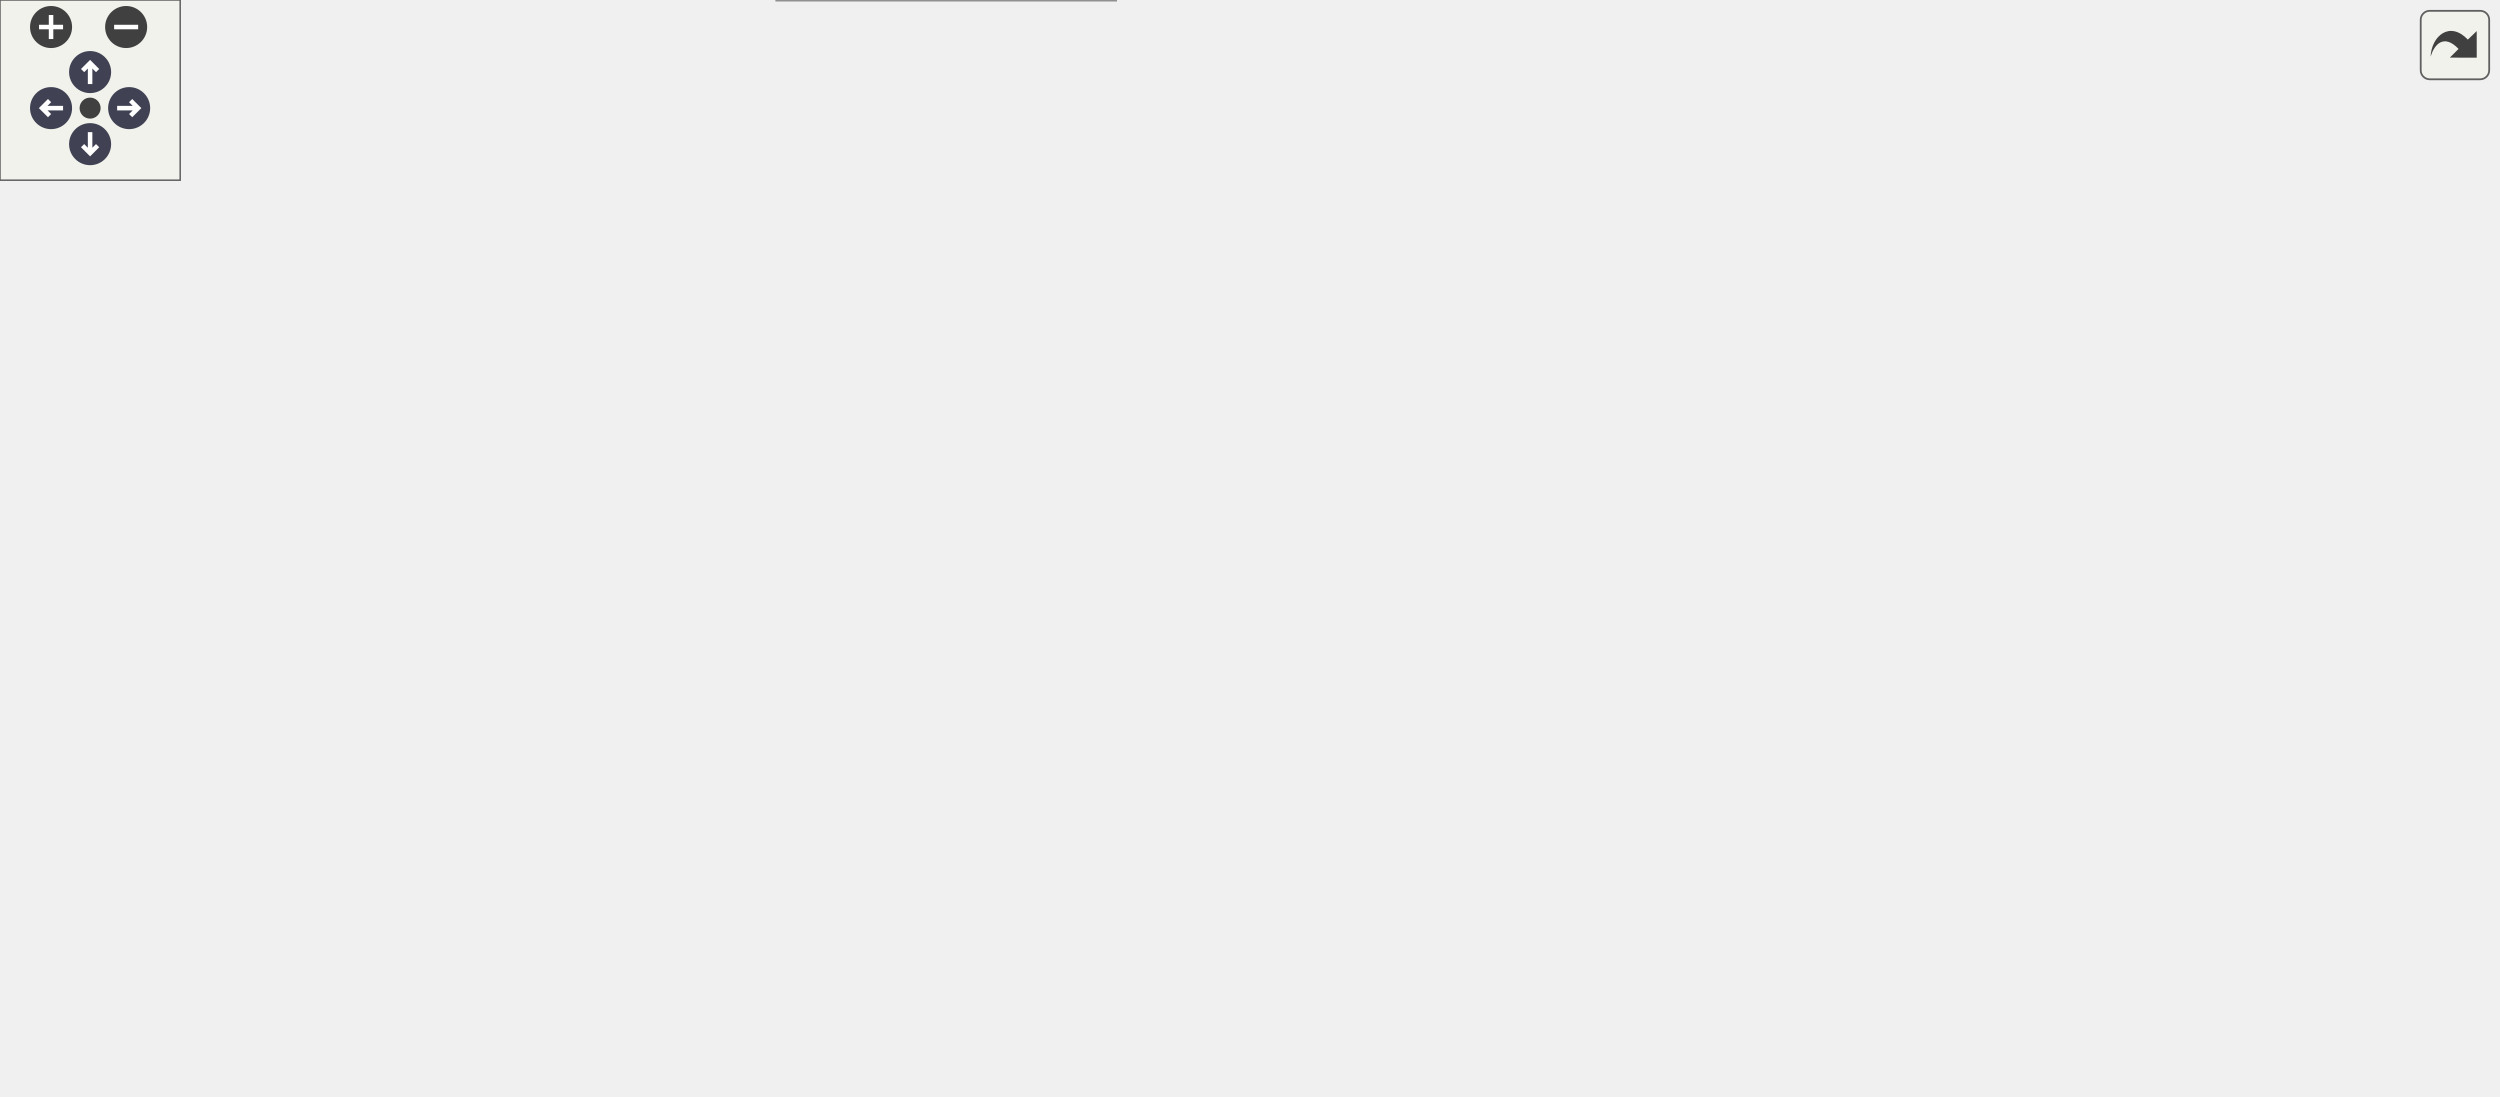
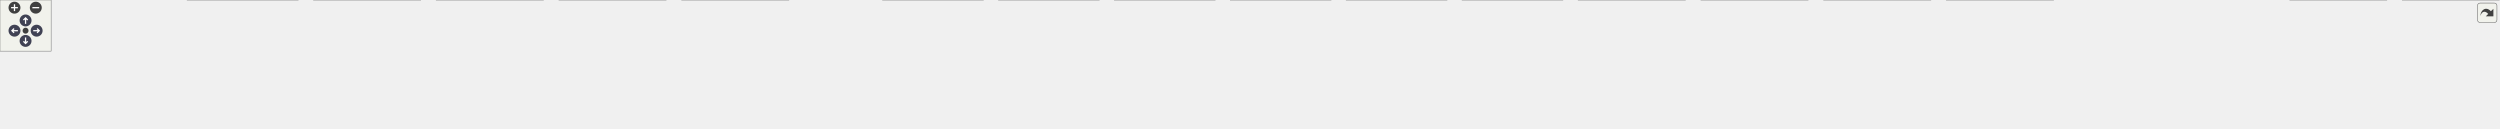
<svg xmlns="http://www.w3.org/2000/svg" xmlns:xlink="http://www.w3.org/1999/xlink" id="main" version="1.1" xml:space="preserve">
  <style type="text/css">
.node, .edge {opacity: 0.7;}
.node.selected, .edge.selected {opacity: 1;}
.edge:hover path { stroke: red; }
.edge:hover polygon { stroke: red; fill: red; }
</style>
  <defs>
    <circle id="rim" cx="0" cy="0" r="7" />
    <circle id="rim2" cx="0" cy="0" r="3.5" />
    <g id="zoomPlus">
      <use xlink:href="#rim" fill="#404040">
        <set attributeName="fill" to="#808080" begin="zoomplus.mouseover" end="zoomplus.mouseout" />
      </use>
      <path d="M-4,0h8M0,-4v8" fill="none" stroke="white" stroke-width="1.5" pointer-events="none" />
    </g>
    <g id="zoomMin">
      <use xlink:href="#rim" fill="#404040">
        <set attributeName="fill" to="#808080" begin="zoomminus.mouseover" end="zoomminus.mouseout" />
      </use>
      <path d="M-4,0h8" fill="none" stroke="white" stroke-width="1.5" pointer-events="none" />
    </g>
    <g id="arrowUp" transform="translate(30 24)">
      <use xlink:href="#rim" />
      <path pointer-events="none" fill="none" stroke="white" stroke-width="1.5" d="M0,-3.0v7 M-2.5,-0.5L0,-3.0L2.5,-0.5" />
    </g>
    <g id="arrowRight" transform="rotate(90) translate(36 -43)">
      <use xlink:href="#rim" />
      <path pointer-events="none" fill="none" stroke="white" stroke-width="1.5" d="M0,-3.0v7 M-2.5,-0.5L0,-3.0L2.5,-0.5" />
    </g>
    <g id="arrowDown" transform="rotate(180) translate(-30 -48)">
      <use xlink:href="#rim" />
      <path pointer-events="none" fill="none" stroke="white" stroke-width="1.5" d="M0,-3.0v7 M-2.5,-0.5L0,-3.0L2.5,-0.5" />
    </g>
    <g id="arrowLeft" transform="rotate(270) translate(-36 17)">
      <use xlink:href="#rim" />
      <path pointer-events="none" fill="none" stroke="white" stroke-width="1.5" d="M0,-3.0v7 M-2.5,-0.5L0,-3.0L2.5,-0.5" />
    </g>
    <g id="resetDef">
      <use xlink:href="#rim2" fill="#404040">
        <set attributeName="fill" to="#808080" begin="reset.mouseover" end="reset.mouseout" />
      </use>
    </g>
  </defs>
  <svg id="graph" class="graph">
    <g id="viewport">
      <g id="Node000001" class="node">
        <g id="a_Node000001">
          <a xlink:title=" ">
-             <polygon fill="#999999" stroke="#666666" points="419.68,-304.5 344.43,-304.5 344.43,-283.75 419.68,-283.75 419.68,-304.5" />
-             <text xml:space="preserve" text-anchor="middle" x="382.06" y="-291" font-family="Helvetica,sans-Serif" font-size="10.00">source/log.h</text>
+             <polygon fill="#999999" stroke="#666666" points="1472.38,-90.25 1397.12,-90.25 1397.12,-69.5 1472.38,-69.5 1472.38,-90.25" />
+             <text xml:space="preserve" text-anchor="middle" x="1434.75" y="-76.75" font-family="Helvetica,sans-Serif" font-size="10.00">source/log.h</text>
          </a>
        </g>
      </g>
      <g id="Node000002" class="node">
        <g id="a_Node000002">
          <a xlink:href="application_8c.html" target="_top" xlink:title=" ">
-             <polygon fill="white" stroke="#666666" points="368.81,-77.5 255.31,-77.5 255.31,-56.75 368.81,-56.75 368.81,-77.5" />
-             <text xml:space="preserve" text-anchor="middle" x="312.06" y="-64" font-family="Helvetica,sans-Serif" font-size="10.00">source/application.c</text>
+             <polygon fill="white" stroke="#666666" points="113.5,-27.12 0,-27.12 0,-6.38 113.5,-6.38 113.5,-27.12" />
+             <text xml:space="preserve" text-anchor="middle" x="56.75" y="-13.62" font-family="Helvetica,sans-Serif" font-size="10.00">source/application.c</text>
          </a>
        </g>
      </g>
      <g id="edge1_Node000001_Node000002" class="edge">
        <g id="a_edge1_Node000001_Node000002">
          <a xlink:title=" ">
-             <path fill="none" stroke="#63b8ff" d="M355.4,-277.52C342.97,-269.52 328.45,-259.09 317.06,-247.75 273.32,-204.21 255.71,-193.08 237.06,-134.25 234.27,-125.46 232.53,-121.53 237.06,-113.5 246.7,-96.4 265.67,-85.01 282.12,-77.92" />
-             <polygon fill="#63b8ff" stroke="#63b8ff" points="353.2,-280.27 363.54,-282.58 356.89,-274.33 353.2,-280.27" />
+             <path fill="none" stroke="#63b8ff" d="M1385.26,-78.49C1177.34,-76.64 373.66,-67.43 122.75,-33.5 112.71,-32.14 101.97,-29.92 92.13,-27.57" />
+             <polygon fill="#63b8ff" stroke="#63b8ff" points="1385.15,-81.98 1395.18,-78.57 1385.21,-74.98 1385.15,-81.98" />
          </a>
        </g>
      </g>
      <g id="Node000003" class="node">
        <g id="a_Node000003">
          <a xlink:href="cli_8c.html" target="_top" xlink:title=" ">
-             <polygon fill="white" stroke="#666666" points="99.43,-247.75 28.68,-247.75 28.68,-227 99.43,-227 99.43,-247.75" />
-             <text xml:space="preserve" text-anchor="middle" x="64.06" y="-234.25" font-family="Helvetica,sans-Serif" font-size="10.00">source/cli.c</text>
+             <polygon fill="white" stroke="#666666" points="202.12,-27.12 131.38,-27.12 131.38,-6.38 202.12,-6.38 202.12,-27.12" />
+             <text xml:space="preserve" text-anchor="middle" x="166.75" y="-13.62" font-family="Helvetica,sans-Serif" font-size="10.00">source/cli.c</text>
          </a>
        </g>
      </g>
      <g id="edge2_Node000001_Node000003" class="edge">
        <g id="a_edge2_Node000001_Node000003">
          <a xlink:title=" ">
-             <path fill="none" stroke="#63b8ff" d="M332.88,-285.57C278.14,-277.01 187.1,-262.36 109.06,-247.75 106.08,-247.19 102.99,-246.59 99.89,-245.98" />
-             <polygon fill="#63b8ff" stroke="#63b8ff" points="332.08,-288.99 342.5,-287.07 333.15,-282.07 332.08,-288.99" />
+             <path fill="none" stroke="#63b8ff" d="M1385.57,-79.06C1186.68,-79.48 441.58,-77.99 210.75,-33.5 203.9,-32.18 196.68,-29.97 190.13,-27.61" />
+             <polygon fill="#63b8ff" stroke="#63b8ff" points="1385.29,-82.56 1395.28,-79.03 1385.27,-75.56 1385.29,-82.56" />
          </a>
        </g>
      </g>
      <g id="Node000004" class="node">
        <g id="a_Node000004">
-           <a xlink:href="log_8c.html" target="_top" xlink:title=" ">
-             <polygon fill="white" stroke="#666666" points="192.31,-247.75 117.81,-247.75 117.81,-227 192.31,-227 192.31,-247.75" />
-             <text xml:space="preserve" text-anchor="middle" x="155.06" y="-234.25" font-family="Helvetica,sans-Serif" font-size="10.00">source/log.c</text>
+           <a xlink:href="pca9555a_8c.html" target="_top" xlink:title=" ">
+             <polygon fill="white" stroke="#666666" points="349.75,-33.5 219.75,-33.5 219.75,0 349.75,0 349.75,-33.5" />
+             <text xml:space="preserve" text-anchor="start" x="227.75" y="-20" font-family="Helvetica,sans-Serif" font-size="10.00">source/driver/pca9555a</text>
+             <text xml:space="preserve" text-anchor="middle" x="284.75" y="-7.25" font-family="Helvetica,sans-Serif" font-size="10.00">/pca9555a.c</text>
          </a>
        </g>
      </g>
      <g id="edge3_Node000001_Node000004" class="edge">
        <g id="a_edge3_Node000001_Node000004">
          <a xlink:title=" ">
-             <path fill="none" stroke="#63b8ff" d="M332.97,-281.29C290.91,-271.14 231.2,-256.74 192.8,-247.48" />
-             <polygon fill="#63b8ff" stroke="#63b8ff" points="332.05,-284.66 342.59,-283.61 333.69,-277.86 332.05,-284.66" />
+             <path fill="none" stroke="#63b8ff" d="M1385.48,-77.89C1202.42,-74.08 561.47,-59.16 358.75,-33.5 355.88,-33.14 352.96,-32.72 350.02,-32.26" />
+             <polygon fill="#63b8ff" stroke="#63b8ff" points="1385.29,-81.39 1395.36,-78.1 1385.43,-74.39 1385.29,-81.39" />
          </a>
        </g>
      </g>
      <g id="Node000005" class="node">
        <g id="a_Node000005">
-           <a xlink:href="motor_8c.html" target="_top" xlink:title=" ">
-             <polygon fill="white" stroke="#666666" points="669.06,-77.5 581.06,-77.5 581.06,-56.75 669.06,-56.75 669.06,-77.5" />
-             <text xml:space="preserve" text-anchor="middle" x="625.06" y="-64" font-family="Helvetica,sans-Serif" font-size="10.00">source/motor.c</text>
+           <a xlink:href="tmc2209__core_8c.html" target="_top" xlink:title=" ">
+             <polygon fill="white" stroke="#666666" points="493.5,-33.5 368,-33.5 368,0 493.5,0 493.5,-33.5" />
+             <text xml:space="preserve" text-anchor="start" x="376" y="-20" font-family="Helvetica,sans-Serif" font-size="10.00">source/driver/tmc2209</text>
+             <text xml:space="preserve" text-anchor="middle" x="430.75" y="-7.25" font-family="Helvetica,sans-Serif" font-size="10.00">/tmc2209_core.c</text>
          </a>
        </g>
      </g>
      <g id="edge4_Node000001_Node000005" class="edge">
        <g id="a_edge4_Node000001_Node000005">
          <a xlink:title=" ">
-             <path fill="none" stroke="#63b8ff" d="M431.29,-293.51C492.27,-292.25 598.12,-284.31 680.06,-247.75 744.21,-219.13 768.44,-201.09 790.06,-134.25 792.9,-125.48 795.65,-120.83 790.06,-113.5 775.43,-94.3 712.89,-81.19 669.16,-74.18" />
-             <polygon fill="#63b8ff" stroke="#63b8ff" points="431.54,-290.01 421.59,-293.65 431.64,-297.01 431.54,-290.01" />
+             <path fill="none" stroke="#63b8ff" d="M1385.32,-79.36C1245.89,-80.1 837.85,-77.99 502.75,-33.5 499.83,-33.11 496.86,-32.67 493.86,-32.18" />
+             <polygon fill="#63b8ff" stroke="#63b8ff" points="1385.32,-82.86 1395.3,-79.3 1385.28,-75.86 1385.32,-82.86" />
          </a>
        </g>
      </g>
      <g id="Node000006" class="node">
        <g id="a_Node000006">
-           <a xlink:href="motorCmd_8c.html" target="_top" xlink:title=" ">
-             <polygon fill="white" stroke="#666666" points="831.68,-77.5 720.43,-77.5 720.43,-56.75 831.68,-56.75 831.68,-77.5" />
-             <text xml:space="preserve" text-anchor="middle" x="776.06" y="-64" font-family="Helvetica,sans-Serif" font-size="10.00">source/motorCmd.c</text>
+           <a xlink:href="tmc2209__process_8c.html" target="_top" xlink:title=" ">
+             <polygon fill="white" stroke="#666666" points="637.5,-33.5 512,-33.5 512,0 637.5,0 637.5,-33.5" />
+             <text xml:space="preserve" text-anchor="start" x="520" y="-20" font-family="Helvetica,sans-Serif" font-size="10.00">source/driver/tmc2209</text>
+             <text xml:space="preserve" text-anchor="middle" x="574.75" y="-7.25" font-family="Helvetica,sans-Serif" font-size="10.00">/tmc2209_process.c</text>
          </a>
        </g>
      </g>
      <g id="edge5_Node000001_Node000006" class="edge">
        <g id="a_edge5_Node000001_Node000006">
          <a xlink:title=" ">
-             <path fill="none" stroke="#63b8ff" d="M431.38,-289.66C511.09,-283.51 664.32,-269.28 714.06,-247.75 773.65,-221.95 794.12,-198.08 806.06,-134.25 807.75,-125.18 808.71,-122.33 806.06,-113.5 801.92,-99.75 792.12,-86.33 784.84,-77.7" />
-             <polygon fill="#63b8ff" stroke="#63b8ff" points="431.39,-286.15 421.69,-290.39 431.92,-293.13 431.39,-286.15" />
+             <path fill="none" stroke="#63b8ff" d="M1385.45,-78.73C1260.99,-77.78 924.25,-71.6 646.75,-33.5 643.83,-33.1 640.86,-32.64 637.87,-32.15" />
+             <polygon fill="#63b8ff" stroke="#63b8ff" points="1385.28,-82.23 1395.3,-78.8 1385.33,-75.23 1385.28,-82.23" />
          </a>
        </g>
      </g>
      <g id="Node000007" class="node">
        <g id="a_Node000007">
-           <a xlink:href="motor__test_8c.html" target="_top" xlink:title=" ">
-             <polygon fill="white" stroke="#666666" points="371.43,-20.75 258.68,-20.75 258.68,0 371.43,0 371.43,-20.75" />
-             <text xml:space="preserve" text-anchor="middle" x="315.06" y="-7.25" font-family="Helvetica,sans-Serif" font-size="10.00">source/motor_test.c</text>
+           <a xlink:href="tmc2209__setup_8c.html" target="_top" xlink:title=" ">
+             <polygon fill="white" stroke="#666666" points="781.5,-33.5 656,-33.5 656,0 781.5,0 781.5,-33.5" />
+             <text xml:space="preserve" text-anchor="start" x="664" y="-20" font-family="Helvetica,sans-Serif" font-size="10.00">source/driver/tmc2209</text>
+             <text xml:space="preserve" text-anchor="middle" x="718.75" y="-7.25" font-family="Helvetica,sans-Serif" font-size="10.00">/tmc2209_setup.c</text>
          </a>
        </g>
      </g>
      <g id="edge6_Node000001_Node000007" class="edge">
        <g id="a_edge6_Node000001_Node000007">
          <a xlink:title=" ">
-             <path fill="none" stroke="#63b8ff" d="M332.69,-293.44C244.77,-292.98 66,-287.06 20.06,-247.75 -3.17,-227.87 1.06,-212.2 1.06,-181.62 1.06,-181.62 1.06,-181.62 1.06,-122.88 1.06,-68.93 167.71,-34.41 258.19,-19.64" />
-             <polygon fill="#63b8ff" stroke="#63b8ff" points="332.43,-296.94 342.44,-293.47 332.45,-289.94 332.43,-296.94" />
+             <path fill="none" stroke="#63b8ff" d="M1385.3,-77.83C1277.02,-75.01 1011.03,-65.18 790.75,-33.5 787.84,-33.08 784.87,-32.61 781.87,-32.1" />
+             <polygon fill="#63b8ff" stroke="#63b8ff" points="1385.2,-81.33 1395.29,-78.08 1385.38,-74.33 1385.2,-81.33" />
          </a>
        </g>
      </g>
      <g id="Node000008" class="node">
        <g id="a_Node000008">
-           <a xlink:href="pca9555a_8c.html" target="_top" xlink:title=" ">
-             <polygon fill="white" stroke="#666666" points="630.43,-247.75 523.68,-247.75 523.68,-227 630.43,-227 630.43,-247.75" />
-             <text xml:space="preserve" text-anchor="middle" x="577.06" y="-234.25" font-family="Helvetica,sans-Serif" font-size="10.00">source/pca9555a.c</text>
+           <a xlink:href="tmc2209__uart_8c.html" target="_top" xlink:title=" ">
+             <polygon fill="white" stroke="#666666" points="925.5,-33.5 800,-33.5 800,0 925.5,0 925.5,-33.5" />
+             <text xml:space="preserve" text-anchor="start" x="808" y="-20" font-family="Helvetica,sans-Serif" font-size="10.00">source/driver/tmc2209</text>
+             <text xml:space="preserve" text-anchor="middle" x="862.75" y="-7.25" font-family="Helvetica,sans-Serif" font-size="10.00">/tmc2209_uart.c</text>
          </a>
        </g>
      </g>
      <g id="edge7_Node000001_Node000008" class="edge">
        <g id="a_edge7_Node000001_Node000008">
          <a xlink:title=" ">
-             <path fill="none" stroke="#63b8ff" d="M427.8,-280.28C462.76,-270.47 510.23,-257.14 542.17,-248.17" />
-             <polygon fill="#63b8ff" stroke="#63b8ff" points="427.06,-276.85 418.38,-282.93 428.95,-283.59 427.06,-276.85" />
+             <path fill="none" stroke="#63b8ff" d="M1385.46,-76.45C1295.49,-71.56 1098.81,-58.79 934.75,-33.5 931.84,-33.05 928.87,-32.56 925.88,-32.03" />
+             <polygon fill="#63b8ff" stroke="#63b8ff" points="1385.24,-79.94 1395.41,-76.98 1385.61,-72.95 1385.24,-79.94" />
          </a>
        </g>
      </g>
      <g id="Node000009" class="node">
        <g id="a_Node000009">
-           <a xlink:href="step_8c.html" target="_top" xlink:title=" ">
-             <polygon fill="white" stroke="#666666" points="781.31,-134.25 700.81,-134.25 700.81,-113.5 781.31,-113.5 781.31,-134.25" />
-             <text xml:space="preserve" text-anchor="middle" x="741.06" y="-120.75" font-family="Helvetica,sans-Serif" font-size="10.00">source/step.c</text>
+           <a xlink:href="log_8c.html" target="_top" xlink:title=" ">
+             <polygon fill="white" stroke="#666666" points="1018,-27.12 943.5,-27.12 943.5,-6.38 1018,-6.38 1018,-27.12" />
+             <text xml:space="preserve" text-anchor="middle" x="980.75" y="-13.62" font-family="Helvetica,sans-Serif" font-size="10.00">source/log.c</text>
          </a>
        </g>
      </g>
      <g id="edge8_Node000001_Node000009" class="edge">
        <g id="a_edge8_Node000001_Node000009">
          <a xlink:title=" ">
-             <path fill="none" stroke="#63b8ff" d="M431.23,-289.97C484.07,-285.32 569.77,-274.13 639.06,-247.75 683.96,-230.66 704.57,-231.08 731.06,-191 742.45,-173.76 742.84,-148.53 742.01,-134.75" />
-             <polygon fill="#63b8ff" stroke="#63b8ff" points="431.02,-286.47 421.34,-290.79 431.59,-293.45 431.02,-286.47" />
+             <path fill="none" stroke="#63b8ff" d="M1385.62,-76.89C1308.39,-72.98 1154.26,-62.06 1026.75,-33.5 1020,-31.99 1012.85,-29.83 1006.25,-27.59" />
+             <polygon fill="#63b8ff" stroke="#63b8ff" points="1385.22,-80.37 1395.38,-77.36 1385.56,-73.38 1385.22,-80.37" />
          </a>
        </g>
      </g>
      <g id="Node000010" class="node">
        <g id="a_Node000010">
-           <a xlink:href="task__helpers_8h.html" target="_top" xlink:title=" ">
-             <polygon fill="white" stroke="#666666" points="505.31,-247.75 382.81,-247.75 382.81,-227 505.31,-227 505.31,-247.75" />
-             <text xml:space="preserve" text-anchor="middle" x="444.06" y="-234.25" font-family="Helvetica,sans-Serif" font-size="10.00">source/task_helpers.h</text>
+           <a xlink:href="motor__core_8c.html" target="_top" xlink:title=" ">
+             <polygon fill="white" stroke="#666666" points="1153.75,-33.5 1035.75,-33.5 1035.75,0 1153.75,0 1153.75,-33.5" />
+             <text xml:space="preserve" text-anchor="start" x="1043.75" y="-20" font-family="Helvetica,sans-Serif" font-size="10.00">source/motion/motor</text>
+             <text xml:space="preserve" text-anchor="middle" x="1094.75" y="-7.25" font-family="Helvetica,sans-Serif" font-size="10.00">/motor_core.c</text>
          </a>
        </g>
      </g>
      <g id="edge9_Node000001_Node000010" class="edge">
        <g id="a_edge9_Node000001_Node000010">
          <a xlink:title=" ">
-             <path fill="none" stroke="#63b8ff" d="M401.61,-275.86C411.99,-266.69 424.37,-255.76 433.07,-248.08" />
-             <polygon fill="#63b8ff" stroke="#63b8ff" points="399.46,-273.09 394.28,-282.33 404.09,-278.34 399.46,-273.09" />
+             <path fill="none" stroke="#63b8ff" d="M1385.69,-71.63C1331.09,-63.35 1240.34,-48.94 1162.75,-33.5 1159.9,-32.93 1156.98,-32.33 1154.04,-31.71" />
+             <polygon fill="#63b8ff" stroke="#63b8ff" points="1384.87,-75.05 1395.28,-73.08 1385.91,-68.13 1384.87,-75.05" />
+           </a>
+         </g>
+       </g>
+       <g id="Node000011" class="node">
+         <g id="a_Node000011">
+           <a xlink:href="motor__init_8c.html" target="_top" xlink:title=" ">
+             <polygon fill="white" stroke="#666666" points="1289.75,-33.5 1171.75,-33.5 1171.75,0 1289.75,0 1289.75,-33.5" />
+             <text xml:space="preserve" text-anchor="start" x="1179.75" y="-20" font-family="Helvetica,sans-Serif" font-size="10.00">source/motion/motor</text>
+             <text xml:space="preserve" text-anchor="middle" x="1230.75" y="-7.25" font-family="Helvetica,sans-Serif" font-size="10.00">/motor_init.c</text>
+           </a>
+         </g>
+       </g>
+       <g id="edge10_Node000001_Node000011" class="edge">
+         <g id="a_edge10_Node000001_Node000011">
+           <a xlink:title=" ">
+             <path fill="none" stroke="#63b8ff" d="M1391.06,-65.78C1360.01,-56.48 1318.11,-43.93 1284.93,-33.98" />
+             <polygon fill="#63b8ff" stroke="#63b8ff" points="1389.94,-69.1 1400.52,-68.62 1391.95,-62.4 1389.94,-69.1" />
+           </a>
+         </g>
+       </g>
+       <g id="Node000012" class="node">
+         <g id="a_Node000012">
+           <a xlink:href="motor__motion_8c.html" target="_top" xlink:title=" ">
+             <polygon fill="white" stroke="#666666" points="1425.75,-33.5 1307.75,-33.5 1307.75,0 1425.75,0 1425.75,-33.5" />
+             <text xml:space="preserve" text-anchor="start" x="1315.75" y="-20" font-family="Helvetica,sans-Serif" font-size="10.00">source/motion/motor</text>
+             <text xml:space="preserve" text-anchor="middle" x="1366.75" y="-7.25" font-family="Helvetica,sans-Serif" font-size="10.00">/motor_motion.c</text>
+           </a>
+         </g>
+       </g>
+       <g id="edge11_Node000001_Node000012" class="edge">
+         <g id="a_edge11_Node000001_Node000012">
+           <a xlink:title=" ">
+             <path fill="none" stroke="#63b8ff" d="M1415.34,-61.43C1405.74,-52.8 1394.22,-42.44 1384.81,-33.98" />
+             <polygon fill="#63b8ff" stroke="#63b8ff" points="1412.92,-63.96 1422.7,-68.04 1417.6,-58.75 1412.92,-63.96" />
+           </a>
+         </g>
+       </g>
+       <g id="Node000013" class="node">
+         <g id="a_Node000013">
+           <a xlink:href="motor__process_8c.html" target="_top" xlink:title=" ">
+             <polygon fill="white" stroke="#666666" points="1561.75,-33.5 1443.75,-33.5 1443.75,0 1561.75,0 1561.75,-33.5" />
+             <text xml:space="preserve" text-anchor="start" x="1451.75" y="-20" font-family="Helvetica,sans-Serif" font-size="10.00">source/motion/motor</text>
+             <text xml:space="preserve" text-anchor="middle" x="1502.75" y="-7.25" font-family="Helvetica,sans-Serif" font-size="10.00">/motor_process.c</text>
+           </a>
+         </g>
+       </g>
+       <g id="edge12_Node000001_Node000013" class="edge">
+         <g id="a_edge12_Node000001_Node000013">
+           <a xlink:title=" ">
+             <path fill="none" stroke="#63b8ff" d="M1454.16,-61.43C1463.76,-52.8 1475.28,-42.44 1484.69,-33.98" />
+             <polygon fill="#63b8ff" stroke="#63b8ff" points="1451.9,-58.75 1446.8,-68.04 1456.58,-63.96 1451.9,-58.75" />
+           </a>
+         </g>
+       </g>
+       <g id="Node000014" class="node">
+         <g id="a_Node000014">
+           <a xlink:href="motor__sync_8c.html" target="_top" xlink:title=" ">
+             <polygon fill="white" stroke="#666666" points="1697.75,-33.5 1579.75,-33.5 1579.75,0 1697.75,0 1697.75,-33.5" />
+             <text xml:space="preserve" text-anchor="start" x="1587.75" y="-20" font-family="Helvetica,sans-Serif" font-size="10.00">source/motion/motor</text>
+             <text xml:space="preserve" text-anchor="middle" x="1638.75" y="-7.25" font-family="Helvetica,sans-Serif" font-size="10.00">/motor_sync.c</text>
+           </a>
+         </g>
+       </g>
+       <g id="edge13_Node000001_Node000014" class="edge">
+         <g id="a_edge13_Node000001_Node000014">
+           <a xlink:title=" ">
+             <path fill="none" stroke="#63b8ff" d="M1478.44,-65.78C1509.49,-56.48 1551.39,-43.93 1584.57,-33.98" />
+             <polygon fill="#63b8ff" stroke="#63b8ff" points="1477.55,-62.4 1468.98,-68.62 1479.56,-69.1 1477.55,-62.4" />
          </a>
        </g>
      </g>
      <g id="Node000015" class="node">
        <g id="a_Node000015">
-           <a xlink:href="tmc2209_8c.html" target="_top" xlink:title=" ">
-             <polygon fill="white" stroke="#666666" points="348.18,-134.25 245.93,-134.25 245.93,-113.5 348.18,-113.5 348.18,-134.25" />
-             <text xml:space="preserve" text-anchor="middle" x="297.06" y="-120.75" font-family="Helvetica,sans-Serif" font-size="10.00">source/tmc2209.c</text>
-           </a>
-         </g>
-       </g>
-       <g id="edge32_Node000001_Node000015" class="edge">
-         <g id="a_edge32_Node000001_Node000015">
-           <a xlink:title=" ">
-             <path fill="none" stroke="#63b8ff" d="M362.01,-275.62C342.19,-256.93 313.01,-225.31 300.06,-191 292.92,-172.08 294.18,-147.92 295.66,-134.67" />
-             <polygon fill="#63b8ff" stroke="#63b8ff" points="359.51,-278.08 369.25,-282.25 364.24,-272.91 359.51,-278.08" />
-           </a>
-         </g>
-       </g>
-       <g id="edge10_Node000010_Node000005" class="edge">
-         <g id="a_edge10_Node000010_Node000005">
-           <a xlink:title=" ">
-             <path fill="none" stroke="#63b8ff" d="M515.56,-224.64C581.79,-213.43 670.85,-197.33 676.06,-191 705.57,-155.16 657.3,-99.85 635.19,-77.74" />
-             <polygon fill="#63b8ff" stroke="#63b8ff" points="515.09,-221.17 505.81,-226.28 516.26,-228.07 515.09,-221.17" />
-           </a>
-         </g>
-       </g>
-       <g id="edge11_Node000010_Node000006" class="edge">
-         <g id="a_edge11_Node000010_Node000006">
-           <a xlink:title=" ">
-             <path fill="none" stroke="#63b8ff" d="M516.9,-225.97C598.73,-214.11 721.49,-195.76 731.06,-191 763.64,-174.8 775.81,-167.73 790.06,-134.25 798.15,-115.25 788.5,-91.12 781.67,-77.89" />
-             <polygon fill="#63b8ff" stroke="#63b8ff" points="516.53,-222.49 507.14,-227.38 517.54,-229.41 516.53,-222.49" />
-           </a>
-         </g>
-       </g>
-       <g id="edge12_Node000010_Node000007" class="edge">
-         <g id="a_edge12_Node000010_Node000007">
-           <a xlink:title=" ">
-             <path fill="none" stroke="#63b8ff" d="M371.25,-224.59C321.36,-211.98 260.2,-186.24 237.06,-134.25 229.13,-116.43 237.54,-69.95 246.06,-56.75 256.63,-40.37 275.45,-28.59 290.76,-21.14" />
-             <polygon fill="#63b8ff" stroke="#63b8ff" points="370.34,-227.97 380.88,-226.88 371.96,-221.16 370.34,-227.97" />
-           </a>
-         </g>
-       </g>
-       <g id="edge13_Node000010_Node000009" class="edge">
-         <g id="a_edge13_Node000010_Node000009">
-           <a xlink:title=" ">
-             <path fill="none" stroke="#63b8ff" d="M516.63,-225.62C592.4,-214.14 701.32,-196.82 709.06,-191 727.81,-176.89 736.14,-148.91 739.34,-134.28" />
-             <polygon fill="#63b8ff" stroke="#63b8ff" points="516.57,-222.09 507.21,-227.04 517.62,-229.01 516.57,-222.09" />
-           </a>
-         </g>
-       </g>
-       <g id="Node000011" class="node">
-         <g id="a_Node000011">
-           <a xlink:href="step_8h.html" target="_top" xlink:title=" ">
-             <polygon fill="white" stroke="#666666" points="666.68,-191 585.43,-191 585.43,-170.25 666.68,-170.25 666.68,-191" />
-             <text xml:space="preserve" text-anchor="middle" x="626.06" y="-177.5" font-family="Helvetica,sans-Serif" font-size="10.00">source/step.h</text>
-           </a>
-         </g>
-       </g>
-       <g id="edge14_Node000010_Node000011" class="edge">
-         <g id="a_edge14_Node000010_Node000011">
-           <a xlink:title=" ">
-             <path fill="none" stroke="#63b8ff" d="M487.6,-223.28C520.15,-213.49 563.95,-200.31 593.5,-191.42" />
-             <polygon fill="#63b8ff" stroke="#63b8ff" points="486.61,-219.92 478.05,-226.15 488.63,-226.62 486.61,-219.92" />
-           </a>
-         </g>
-       </g>
-       <g id="Node000014" class="node">
-         <g id="a_Node000014">
-           <a xlink:href="task__helpers_8c.html" target="_top" xlink:title=" ">
-             <polygon fill="white" stroke="#666666" points="566.93,-191 445.18,-191 445.18,-170.25 566.93,-170.25 566.93,-191" />
-             <text xml:space="preserve" text-anchor="middle" x="506.06" y="-177.5" font-family="Helvetica,sans-Serif" font-size="10.00">source/task_helpers.c</text>
-           </a>
-         </g>
-       </g>
-       <g id="edge26_Node000010_Node000014" class="edge">
-         <g id="a_edge26_Node000010_Node000014">
-           <a xlink:title=" ">
-             <path fill="none" stroke="#63b8ff" d="M463.61,-219.11C473.99,-209.94 486.37,-199.01 495.07,-191.33" />
-             <polygon fill="#63b8ff" stroke="#63b8ff" points="461.46,-216.34 456.28,-225.58 466.09,-221.59 461.46,-216.34" />
-           </a>
-         </g>
-       </g>
-       <g id="edge27_Node000010_Node000015" class="edge">
-         <g id="a_edge27_Node000010_Node000015">
-           <a xlink:title=" ">
-             <path fill="none" stroke="#63b8ff" d="M371.49,-223.63C351.24,-216.9 330.78,-206.65 316.06,-191 301.16,-175.17 297.84,-148.43 297.17,-134.29" />
-             <polygon fill="#63b8ff" stroke="#63b8ff" points="370.31,-226.93 380.9,-226.48 372.34,-220.23 370.31,-226.93" />
+           <a xlink:href="motor__tmc_8c.html" target="_top" xlink:title=" ">
+             <polygon fill="white" stroke="#666666" points="1833.75,-33.5 1715.75,-33.5 1715.75,0 1833.75,0 1833.75,-33.5" />
+             <text xml:space="preserve" text-anchor="start" x="1723.75" y="-20" font-family="Helvetica,sans-Serif" font-size="10.00">source/motion/motor</text>
+             <text xml:space="preserve" text-anchor="middle" x="1774.75" y="-7.25" font-family="Helvetica,sans-Serif" font-size="10.00">/motor_tmc.c</text>
+           </a>
+         </g>
+       </g>
+       <g id="edge14_Node000001_Node000015" class="edge">
+         <g id="a_edge14_Node000001_Node000015">
+           <a xlink:title=" ">
+             <path fill="none" stroke="#63b8ff" d="M1483.81,-71.63C1538.41,-63.35 1629.16,-48.94 1706.75,-33.5 1709.6,-32.93 1712.52,-32.33 1715.46,-31.71" />
+             <polygon fill="#63b8ff" stroke="#63b8ff" points="1483.59,-68.13 1474.22,-73.08 1484.63,-75.05 1483.59,-68.13" />
          </a>
        </g>
      </g>
      <g id="Node000016" class="node">
        <g id="a_Node000016">
-           <a xlink:href="tmc2209_8h.html" target="_top" xlink:title=" ">
-             <polygon fill="white" stroke="#666666" points="427.56,-191 324.56,-191 324.56,-170.25 427.56,-170.25 427.56,-191" />
-             <text xml:space="preserve" text-anchor="middle" x="376.06" y="-177.5" font-family="Helvetica,sans-Serif" font-size="10.00">source/tmc2209.h</text>
-           </a>
-         </g>
-       </g>
-       <g id="edge28_Node000010_Node000016" class="edge">
-         <g id="a_edge28_Node000010_Node000016">
-           <a xlink:title=" ">
-             <path fill="none" stroke="#63b8ff" d="M422.96,-219.39C411.5,-210.16 397.75,-199.09 388.11,-191.33" />
-             <polygon fill="#63b8ff" stroke="#63b8ff" points="420.74,-222.09 430.72,-225.64 425.13,-216.64 420.74,-222.09" />
-           </a>
-         </g>
-       </g>
-       <g id="edge15_Node000011_Node000002" class="edge">
-         <g id="a_edge15_Node000011_Node000002">
-           <a xlink:title=" ">
-             <path fill="none" stroke="#63b8ff" d="M577.88,-166.84C547.31,-158.38 507.05,-146.6 472.06,-134.25 421.75,-116.5 364.28,-91.57 333.77,-77.96" />
-             <polygon fill="#63b8ff" stroke="#63b8ff" points="576.65,-170.13 587.22,-169.4 578.5,-163.38 576.65,-170.13" />
-           </a>
-         </g>
-       </g>
-       <g id="edge16_Node000011_Node000005" class="edge">
-         <g id="a_edge16_Node000011_Node000005">
-           <a xlink:title=" ">
-             <path fill="none" stroke="#63b8ff" d="M623.27,-158.69C622.37,-151.02 621.5,-142.25 621.06,-134.25 619.96,-114.27 622.2,-90.9 623.75,-77.98" />
-             <polygon fill="#63b8ff" stroke="#63b8ff" points="619.77,-158.93 624.49,-168.41 626.71,-158.05 619.77,-158.93" />
-           </a>
-         </g>
-       </g>
-       <g id="edge24_Node000011_Node000006" class="edge">
-         <g id="a_edge24_Node000011_Node000006">
-           <a xlink:title=" ">
-             <path fill="none" stroke="#63b8ff" d="M641.62,-161.34C654.27,-147.18 673.07,-127.66 692.06,-113.5 711.59,-98.93 736.39,-86.13 753.96,-77.88" />
-             <polygon fill="#63b8ff" stroke="#63b8ff" points="639.21,-158.79 635.26,-168.62 644.47,-163.39 639.21,-158.79" />
-           </a>
-         </g>
-       </g>
-       <g id="edge25_Node000011_Node000009" class="edge">
-         <g id="a_edge25_Node000011_Node000009">
-           <a xlink:title=" ">
-             <path fill="none" stroke="#63b8ff" d="M656.89,-164.95C677.11,-155.32 702.99,-143 720.68,-134.58" />
-             <polygon fill="#63b8ff" stroke="#63b8ff" points="655.51,-161.73 647.98,-169.19 658.52,-168.05 655.51,-161.73" />
-           </a>
-         </g>
-       </g>
-       <g id="Node000012" class="node">
-         <g id="a_Node000012">
-           <a xlink:href="motor_8h.html" target="_top" xlink:title=" ">
-             <polygon fill="white" stroke="#666666" points="569.43,-134.25 480.68,-134.25 480.68,-113.5 569.43,-113.5 569.43,-134.25" />
-             <text xml:space="preserve" text-anchor="middle" x="525.06" y="-120.75" font-family="Helvetica,sans-Serif" font-size="10.00">source/motor.h</text>
-           </a>
-         </g>
-       </g>
-       <g id="edge17_Node000011_Node000012" class="edge">
-         <g id="a_edge17_Node000011_Node000012">
-           <a xlink:title=" ">
-             <path fill="none" stroke="#63b8ff" d="M598.24,-164.54C580.59,-154.98 558.28,-142.88 542.96,-134.58" />
-             <polygon fill="#63b8ff" stroke="#63b8ff" points="596.21,-167.43 606.67,-169.12 599.55,-161.27 596.21,-167.43" />
-           </a>
-         </g>
-       </g>
-       <g id="edge18_Node000012_Node000002" class="edge">
-         <g id="a_edge18_Node000012_Node000002">
-           <a xlink:title=" ">
-             <path fill="none" stroke="#63b8ff" d="M476.09,-110.29C437.8,-100.45 385.35,-86.97 350.17,-77.92" />
-             <polygon fill="#63b8ff" stroke="#63b8ff" points="474.96,-113.61 485.51,-112.71 476.7,-106.83 474.96,-113.61" />
-           </a>
-         </g>
-       </g>
-       <g id="edge19_Node000012_Node000005" class="edge">
-         <g id="a_edge19_Node000012_Node000005">
-           <a xlink:title=" ">
-             <path fill="none" stroke="#63b8ff" d="M552.6,-107.79C570.08,-98.23 592.17,-86.13 607.33,-77.83" />
-             <polygon fill="#63b8ff" stroke="#63b8ff" points="551.35,-104.49 544.26,-112.36 554.72,-110.63 551.35,-104.49" />
-           </a>
-         </g>
-       </g>
-       <g id="edge20_Node000012_Node000006" class="edge">
-         <g id="a_edge20_Node000012_Node000006">
-           <a xlink:title=" ">
-             <path fill="none" stroke="#63b8ff" d="M581.03,-110.67C626.28,-100.8 689.15,-87.08 731.15,-77.92" />
-             <polygon fill="#63b8ff" stroke="#63b8ff" points="580.43,-107.21 571.41,-112.76 581.93,-114.05 580.43,-107.21" />
-           </a>
-         </g>
-       </g>
-       <g id="edge23_Node000012_Node000007" class="edge">
-         <g id="a_edge23_Node000012_Node000007">
-           <a xlink:title=" ">
-             <path fill="none" stroke="#63b8ff" d="M531.24,-102.34C534.2,-88.03 535.2,-69.31 525.06,-56.75 506.11,-33.27 427.27,-21.35 371.79,-15.75" />
-             <polygon fill="#63b8ff" stroke="#63b8ff" points="527.95,-101.08 528.86,-111.64 534.73,-102.81 527.95,-101.08" />
-           </a>
-         </g>
-       </g>
-       <g id="Node000013" class="node">
-         <g id="a_Node000013">
-           <a xlink:href="motor__configs_8h.html" target="_top" xlink:title=" ">
-             <polygon fill="white" stroke="#666666" points="515.68,-77.5 386.43,-77.5 386.43,-56.75 515.68,-56.75 515.68,-77.5" />
-             <text xml:space="preserve" text-anchor="middle" x="451.06" y="-64" font-family="Helvetica,sans-Serif" font-size="10.00">source/motor_configs.h</text>
-           </a>
-         </g>
-       </g>
-       <g id="edge21_Node000012_Node000013" class="edge">
-         <g id="a_edge21_Node000012_Node000013">
-           <a xlink:title=" ">
-             <path fill="none" stroke="#63b8ff" d="M502.84,-106.44C490.23,-97.11 474.87,-85.75 464.17,-77.83" />
-             <polygon fill="#63b8ff" stroke="#63b8ff" points="500.49,-109.05 510.61,-112.19 504.65,-103.43 500.49,-109.05" />
-           </a>
-         </g>
-       </g>
-       <g id="edge22_Node000013_Node000007" class="edge">
-         <g id="a_edge22_Node000013_Node000007">
-           <a xlink:title=" ">
-             <path fill="none" stroke="#63b8ff" d="M416.23,-52.11C392.09,-42.39 360.56,-29.69 339.16,-21.08" />
-             <polygon fill="#63b8ff" stroke="#63b8ff" points="414.76,-55.28 425.34,-55.77 417.37,-48.79 414.76,-55.28" />
-           </a>
-         </g>
-       </g>
-       <g id="edge29_Node000016_Node000002" class="edge">
-         <g id="a_edge29_Node000016_Node000002">
-           <a xlink:title=" ">
-             <path fill="none" stroke="#63b8ff" d="M372.88,-158.98C370.15,-145.37 365.29,-127.54 357.06,-113.5 348.75,-99.34 335.01,-86.38 324.89,-77.98" />
-             <polygon fill="#63b8ff" stroke="#63b8ff" points="369.39,-159.33 374.57,-168.57 376.28,-158.11 369.39,-159.33" />
-           </a>
-         </g>
-       </g>
-       <g id="edge30_Node000016_Node000012" class="edge">
-         <g id="a_edge30_Node000016_Node000012">
-           <a xlink:title=" ">
-             <path fill="none" stroke="#63b8ff" d="M413.46,-165.88C439.91,-156.16 474.74,-143.37 498.4,-134.67" />
-             <polygon fill="#63b8ff" stroke="#63b8ff" points="412.3,-162.58 404.12,-169.31 414.71,-169.15 412.3,-162.58" />
-           </a>
-         </g>
-       </g>
-       <g id="edge31_Node000016_Node000015" class="edge">
-         <g id="a_edge31_Node000016_Node000015">
-           <a xlink:title=" ">
-             <path fill="none" stroke="#63b8ff" d="M352.73,-163.46C339.2,-154.08 322.59,-142.57 311.06,-134.58" />
-             <polygon fill="#63b8ff" stroke="#63b8ff" points="350.48,-166.16 360.69,-168.97 354.46,-160.4 350.48,-166.16" />
+           <a xlink:href="step__core_8c.html" target="_top" xlink:title=" ">
+             <polygon fill="white" stroke="#666666" points="1977.5,-33.5 1852,-33.5 1852,0 1977.5,0 1977.5,-33.5" />
+             <text xml:space="preserve" text-anchor="start" x="1860" y="-20" font-family="Helvetica,sans-Serif" font-size="10.00">source/motion/stepper</text>
+             <text xml:space="preserve" text-anchor="middle" x="1914.75" y="-7.25" font-family="Helvetica,sans-Serif" font-size="10.00">/step_core.c</text>
+           </a>
+         </g>
+       </g>
+       <g id="edge15_Node000001_Node000016" class="edge">
+         <g id="a_edge15_Node000001_Node000016">
+           <a xlink:title=" ">
+             <path fill="none" stroke="#63b8ff" d="M1483.84,-75.09C1560.7,-68.78 1713.99,-54.68 1842.75,-33.5 1845.65,-33.02 1848.62,-32.5 1851.61,-31.95" />
+             <polygon fill="#63b8ff" stroke="#63b8ff" points="1483.81,-71.58 1474.13,-75.87 1484.38,-78.55 1483.81,-71.58" />
+           </a>
+         </g>
+       </g>
+       <g id="Node000017" class="node">
+         <g id="a_Node000017">
+           <a xlink:href="step__process_8c.html" target="_top" xlink:title=" ">
+             <polygon fill="white" stroke="#666666" points="2121.5,-33.5 1996,-33.5 1996,0 2121.5,0 2121.5,-33.5" />
+             <text xml:space="preserve" text-anchor="start" x="2004" y="-20" font-family="Helvetica,sans-Serif" font-size="10.00">source/motion/stepper</text>
+             <text xml:space="preserve" text-anchor="middle" x="2058.75" y="-7.25" font-family="Helvetica,sans-Serif" font-size="10.00">/step_process.c</text>
+           </a>
+         </g>
+       </g>
+       <g id="edge16_Node000001_Node000017" class="edge">
+         <g id="a_edge16_Node000001_Node000017">
+           <a xlink:title=" ">
+             <path fill="none" stroke="#63b8ff" d="M1484.23,-77.02C1581.14,-72.9 1802.58,-61.09 1986.75,-33.5 1989.66,-33.06 1992.63,-32.58 1995.62,-32.06" />
+             <polygon fill="#63b8ff" stroke="#63b8ff" points="1484.12,-73.52 1474.28,-77.43 1484.41,-80.52 1484.12,-73.52" />
+           </a>
+         </g>
+       </g>
+       <g id="Node000018" class="node">
+         <g id="a_Node000018">
+           <a xlink:href="step__profile_8c.html" target="_top" xlink:title=" ">
+             <polygon fill="white" stroke="#666666" points="2265.5,-33.5 2140,-33.5 2140,0 2265.5,0 2265.5,-33.5" />
+             <text xml:space="preserve" text-anchor="start" x="2148" y="-20" font-family="Helvetica,sans-Serif" font-size="10.00">source/motion/stepper</text>
+             <text xml:space="preserve" text-anchor="middle" x="2202.75" y="-7.25" font-family="Helvetica,sans-Serif" font-size="10.00">/step_profile.c</text>
+           </a>
+         </g>
+       </g>
+       <g id="edge17_Node000001_Node000018" class="edge">
+         <g id="a_edge17_Node000001_Node000018">
+           <a xlink:title=" ">
+             <path fill="none" stroke="#63b8ff" d="M1484.14,-78.2C1598.45,-76.08 1889.88,-67.5 2130.75,-33.5 2133.66,-33.09 2136.64,-32.62 2139.63,-32.12" />
+             <polygon fill="#63b8ff" stroke="#63b8ff" points="1484.13,-74.7 1474.19,-78.37 1484.25,-81.7 1484.13,-74.7" />
+           </a>
+         </g>
+       </g>
+       <g id="Node000019" class="node">
+         <g id="a_Node000019">
+           <a xlink:href="step__timing_8c.html" target="_top" xlink:title=" ">
+             <polygon fill="white" stroke="#666666" points="2409.5,-33.5 2284,-33.5 2284,0 2409.5,0 2409.5,-33.5" />
+             <text xml:space="preserve" text-anchor="start" x="2292" y="-20" font-family="Helvetica,sans-Serif" font-size="10.00">source/motion/stepper</text>
+             <text xml:space="preserve" text-anchor="middle" x="2346.75" y="-7.25" font-family="Helvetica,sans-Serif" font-size="10.00">/step_timing.c</text>
+           </a>
+         </g>
+       </g>
+       <g id="edge18_Node000001_Node000019" class="edge">
+         <g id="a_edge18_Node000001_Node000019">
+           <a xlink:title=" ">
+             <path fill="none" stroke="#63b8ff" d="M1484.12,-78.98C1614.14,-78.66 1976.52,-73.9 2274.75,-33.5 2277.67,-33.1 2280.64,-32.65 2283.64,-32.16" />
+             <polygon fill="#63b8ff" stroke="#63b8ff" points="1484.14,-75.48 1474.14,-79 1484.15,-82.48 1484.14,-75.48" />
+           </a>
+         </g>
+       </g>
+       <g id="Node000020" class="node">
+         <g id="a_Node000020">
+           <a xlink:href="motorCmd_8c.html" target="_top" xlink:title=" ">
+             <polygon fill="white" stroke="#666666" points="2538.38,-27.12 2427.12,-27.12 2427.12,-6.38 2538.38,-6.38 2538.38,-27.12" />
+             <text xml:space="preserve" text-anchor="middle" x="2482.75" y="-13.62" font-family="Helvetica,sans-Serif" font-size="10.00">source/motorCmd.c</text>
+           </a>
+         </g>
+       </g>
+       <g id="edge19_Node000001_Node000020" class="edge">
+         <g id="a_edge19_Node000001_Node000020">
+           <a xlink:title=" ">
+             <path fill="none" stroke="#63b8ff" d="M1484.07,-77.87C1657,-74.17 2235.31,-60.04 2418.75,-33.5 2428.38,-32.11 2438.67,-29.9 2448.12,-27.58" />
+             <polygon fill="#63b8ff" stroke="#63b8ff" points="1484.24,-74.37 1474.31,-78.08 1484.38,-81.37 1484.24,-74.37" />
+           </a>
+         </g>
+       </g>
+       <g id="Node000021" class="node">
+         <g id="a_Node000021">
+           <a xlink:href="motor__test_8c.html" target="_top" xlink:title=" ">
+             <polygon fill="white" stroke="#666666" points="2669.12,-27.12 2556.38,-27.12 2556.38,-6.38 2669.12,-6.38 2669.12,-27.12" />
+             <text xml:space="preserve" text-anchor="middle" x="2612.75" y="-13.62" font-family="Helvetica,sans-Serif" font-size="10.00">source/motor_test.c</text>
+           </a>
+         </g>
+       </g>
+       <g id="edge20_Node000001_Node000021" class="edge">
+         <g id="a_edge20_Node000001_Node000021">
+           <a xlink:title=" ">
+             <path fill="none" stroke="#63b8ff" d="M1484.19,-78.15C1671.55,-75.22 2337.87,-62.91 2547.75,-33.5 2557.52,-32.13 2567.97,-29.93 2577.57,-27.61" />
+             <polygon fill="#63b8ff" stroke="#63b8ff" points="1484.26,-74.65 1474.32,-78.31 1484.37,-81.65 1484.26,-74.65" />
+           </a>
+         </g>
+       </g>
+       <g id="Node000022" class="node">
+         <g id="a_Node000022">
+           <a xlink:href="cmd__dispatch_8c.html" target="_top" xlink:title=" ">
+             <polygon fill="white" stroke="#666666" points="2800.5,-33.5 2687,-33.5 2687,0 2800.5,0 2800.5,-33.5" />
+             <text xml:space="preserve" text-anchor="start" x="2695" y="-20" font-family="Helvetica,sans-Serif" font-size="10.00">source/task_helpers</text>
+             <text xml:space="preserve" text-anchor="middle" x="2743.75" y="-7.25" font-family="Helvetica,sans-Serif" font-size="10.00">/cmd_dispatch.c</text>
+           </a>
+         </g>
+       </g>
+       <g id="edge21_Node000001_Node000022" class="edge">
+         <g id="a_edge21_Node000001_Node000022">
+           <a xlink:title=" ">
+             <path fill="none" stroke="#63b8ff" d="M1483.91,-78.38C1684.42,-76.15 2440.95,-65.75 2677.75,-33.5 2680.67,-33.1 2683.65,-32.63 2686.64,-32.11" />
+             <polygon fill="#63b8ff" stroke="#63b8ff" points="1484.07,-74.88 1474.11,-78.49 1484.15,-81.88 1484.07,-74.88" />
+           </a>
+         </g>
+       </g>
+       <g id="Node000023" class="node">
+         <g id="a_Node000023">
+           <a xlink:href="cmd__handle_8c.html" target="_top" xlink:title=" ">
+             <polygon fill="white" stroke="#666666" points="2932.5,-33.5 2819,-33.5 2819,0 2932.5,0 2932.5,-33.5" />
+             <text xml:space="preserve" text-anchor="start" x="2827" y="-20" font-family="Helvetica,sans-Serif" font-size="10.00">source/task_helpers</text>
+             <text xml:space="preserve" text-anchor="middle" x="2875.75" y="-7.25" font-family="Helvetica,sans-Serif" font-size="10.00">/cmd_handle.c</text>
+           </a>
+         </g>
+       </g>
+       <g id="edge22_Node000001_Node000023" class="edge">
+         <g id="a_edge22_Node000001_Node000023">
+           <a xlink:title=" ">
+             <path fill="none" stroke="#63b8ff" d="M1484.15,-78.58C1698.09,-77.08 2545.77,-68.98 2809.75,-33.5 2812.67,-33.11 2815.65,-32.64 2818.64,-32.12" />
+             <polygon fill="#63b8ff" stroke="#63b8ff" points="1484.19,-75.08 1474.22,-78.64 1484.24,-82.08 1484.19,-75.08" />
          </a>
        </g>
      </g>
    </g>
  </svg>
  <g id="navigator" transform="translate(0 0)" fill="#404254">
    <rect fill="#f2f5e9" fill-opacity="0.5" stroke="#606060" stroke-width=".5" x="0" y="0" width="60" height="60" />
    <use id="zoomplus" xlink:href="#zoomPlus" x="17" y="9" />
    <use id="zoomminus" xlink:href="#zoomMin" x="42" y="9" />
    <use id="reset" xlink:href="#resetDef" x="30" y="36" />
    <use id="arrowup" xlink:href="#arrowUp" x="0" y="0" />
    <use id="arrowright" xlink:href="#arrowRight" x="0" y="0" />
    <use id="arrowdown" xlink:href="#arrowDown" x="0" y="0" />
    <use id="arrowleft" xlink:href="#arrowLeft" x="0" y="0" />
  </g>
  <svg viewBox="0 0 15 15" width="100%" height="30px" preserveAspectRatio="xMaxYMin meet">
    <g id="arrow_out" transform="scale(0.3 0.3)">
      <a xlink:href="log_8h__dep__incl_org.svg" target="_base">
        <rect id="button" ry="5" rx="5" y="6" x="6" height="38" width="38" fill="#f2f5e9" fill-opacity="0.5" stroke="#606060" stroke-width="1.0" />
        <path id="arrow" d="M 11.5,31.437 C 11.94,20.098 22.043,11.323 32.159,21.979 L 37.069,17.246 C 37.069,17.246 37.088,32 37.088,32 L 22.16,31.978 C 22.16,31.978 26.998,27.14 26.998,27.14 C 18.529,18.264 13.292,25.23 11.5,31.437 z" style="fill:#404040;" />
      </a>
    </g>
  </svg>
  <style type="text/css">

[data-mouse-over-selected='false'] { opacity: 0.7; }
[data-mouse-over-selected='true']  { opacity: 1.0; }

</style>
</svg>
